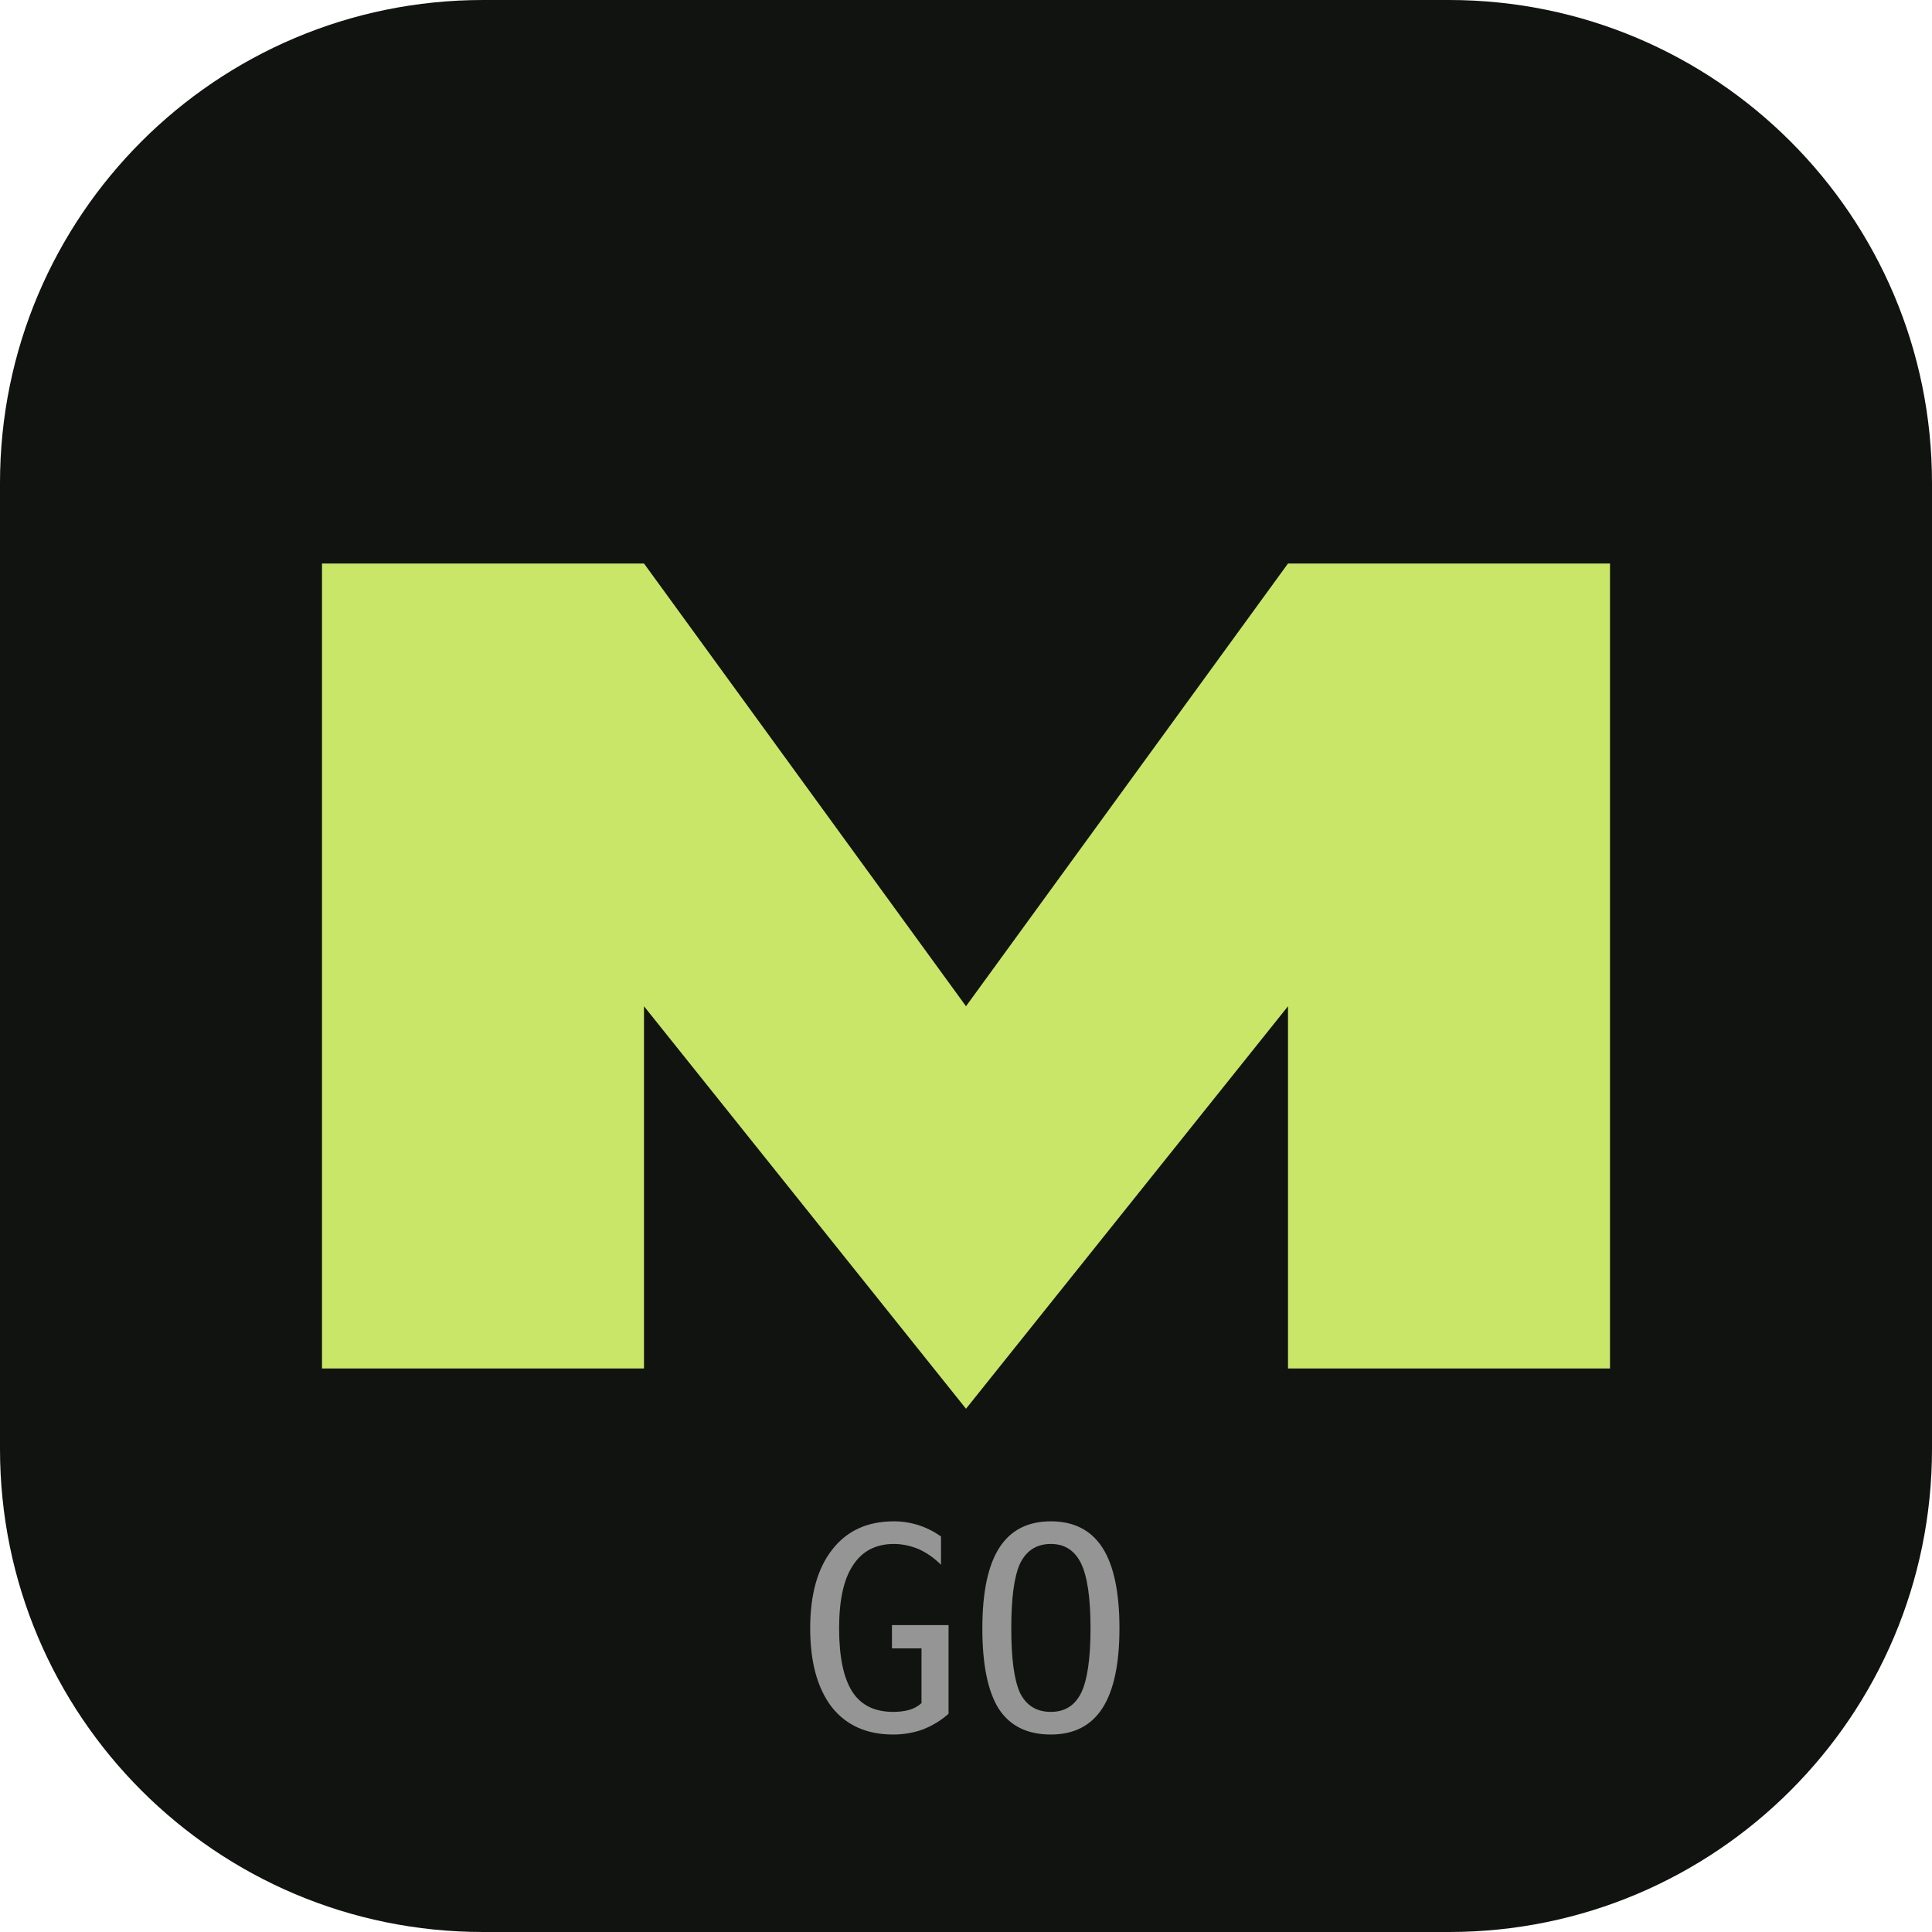
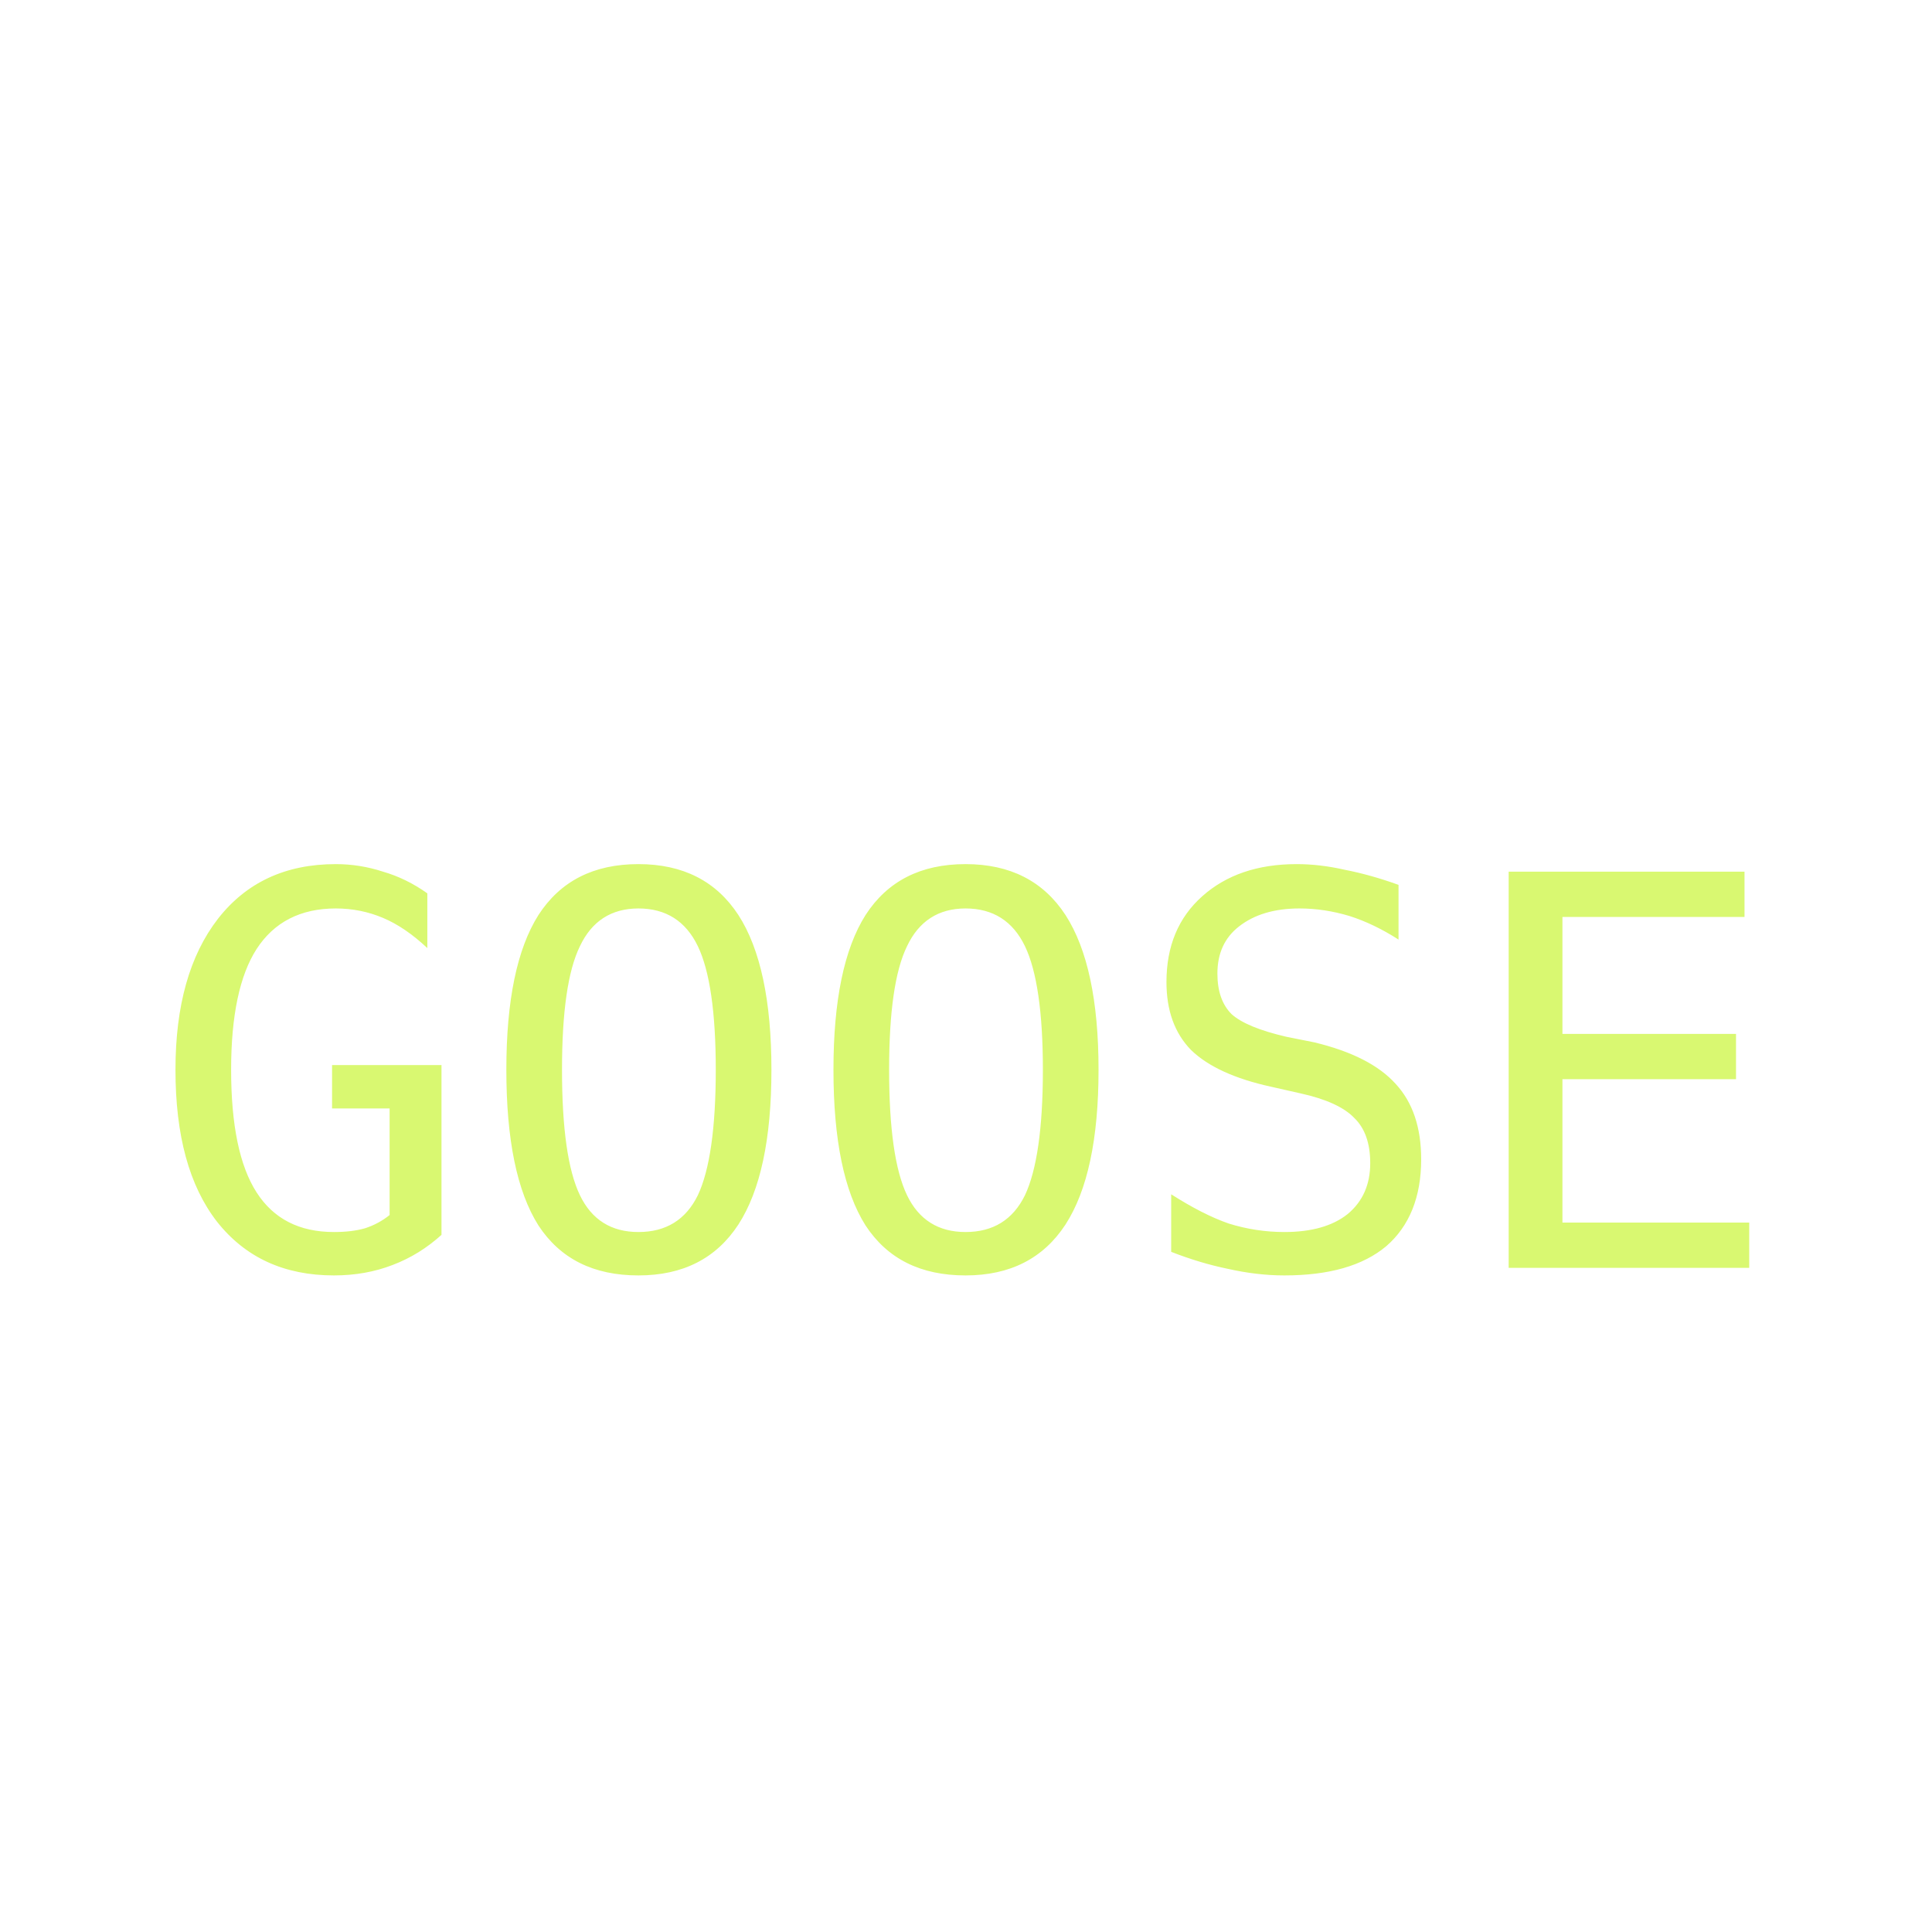
- <svg xmlns="http://www.w3.org/2000/svg" viewBox="0 0 48 48" role="img" aria-label="goose">
-   <rect width="48" height="48" rx="12" fill="#111311" />
-   <path d="M8 34V14h8l8 11 8-11h8v20h-8v-9l-8 10-8-10v9H8z" fill="#d9f871" opacity=".92" />
-   <text x="24" y="43" text-anchor="middle" font-family="monospace" font-size="7" fill="rgba(255,255,255,.55)">GO</text>
+ <svg xmlns="http://www.w3.org/2000/svg" viewBox="0 0 32 32" role="img" aria-hidden="true">
+   <rect width="32" height="32" rx="9" fill="rgba(255,255,255,.04)" />
+   <text x="16" y="21" text-anchor="middle" font-family="monospace" font-size="9" fill="#d9f871">GOOSE</text>
</svg>
